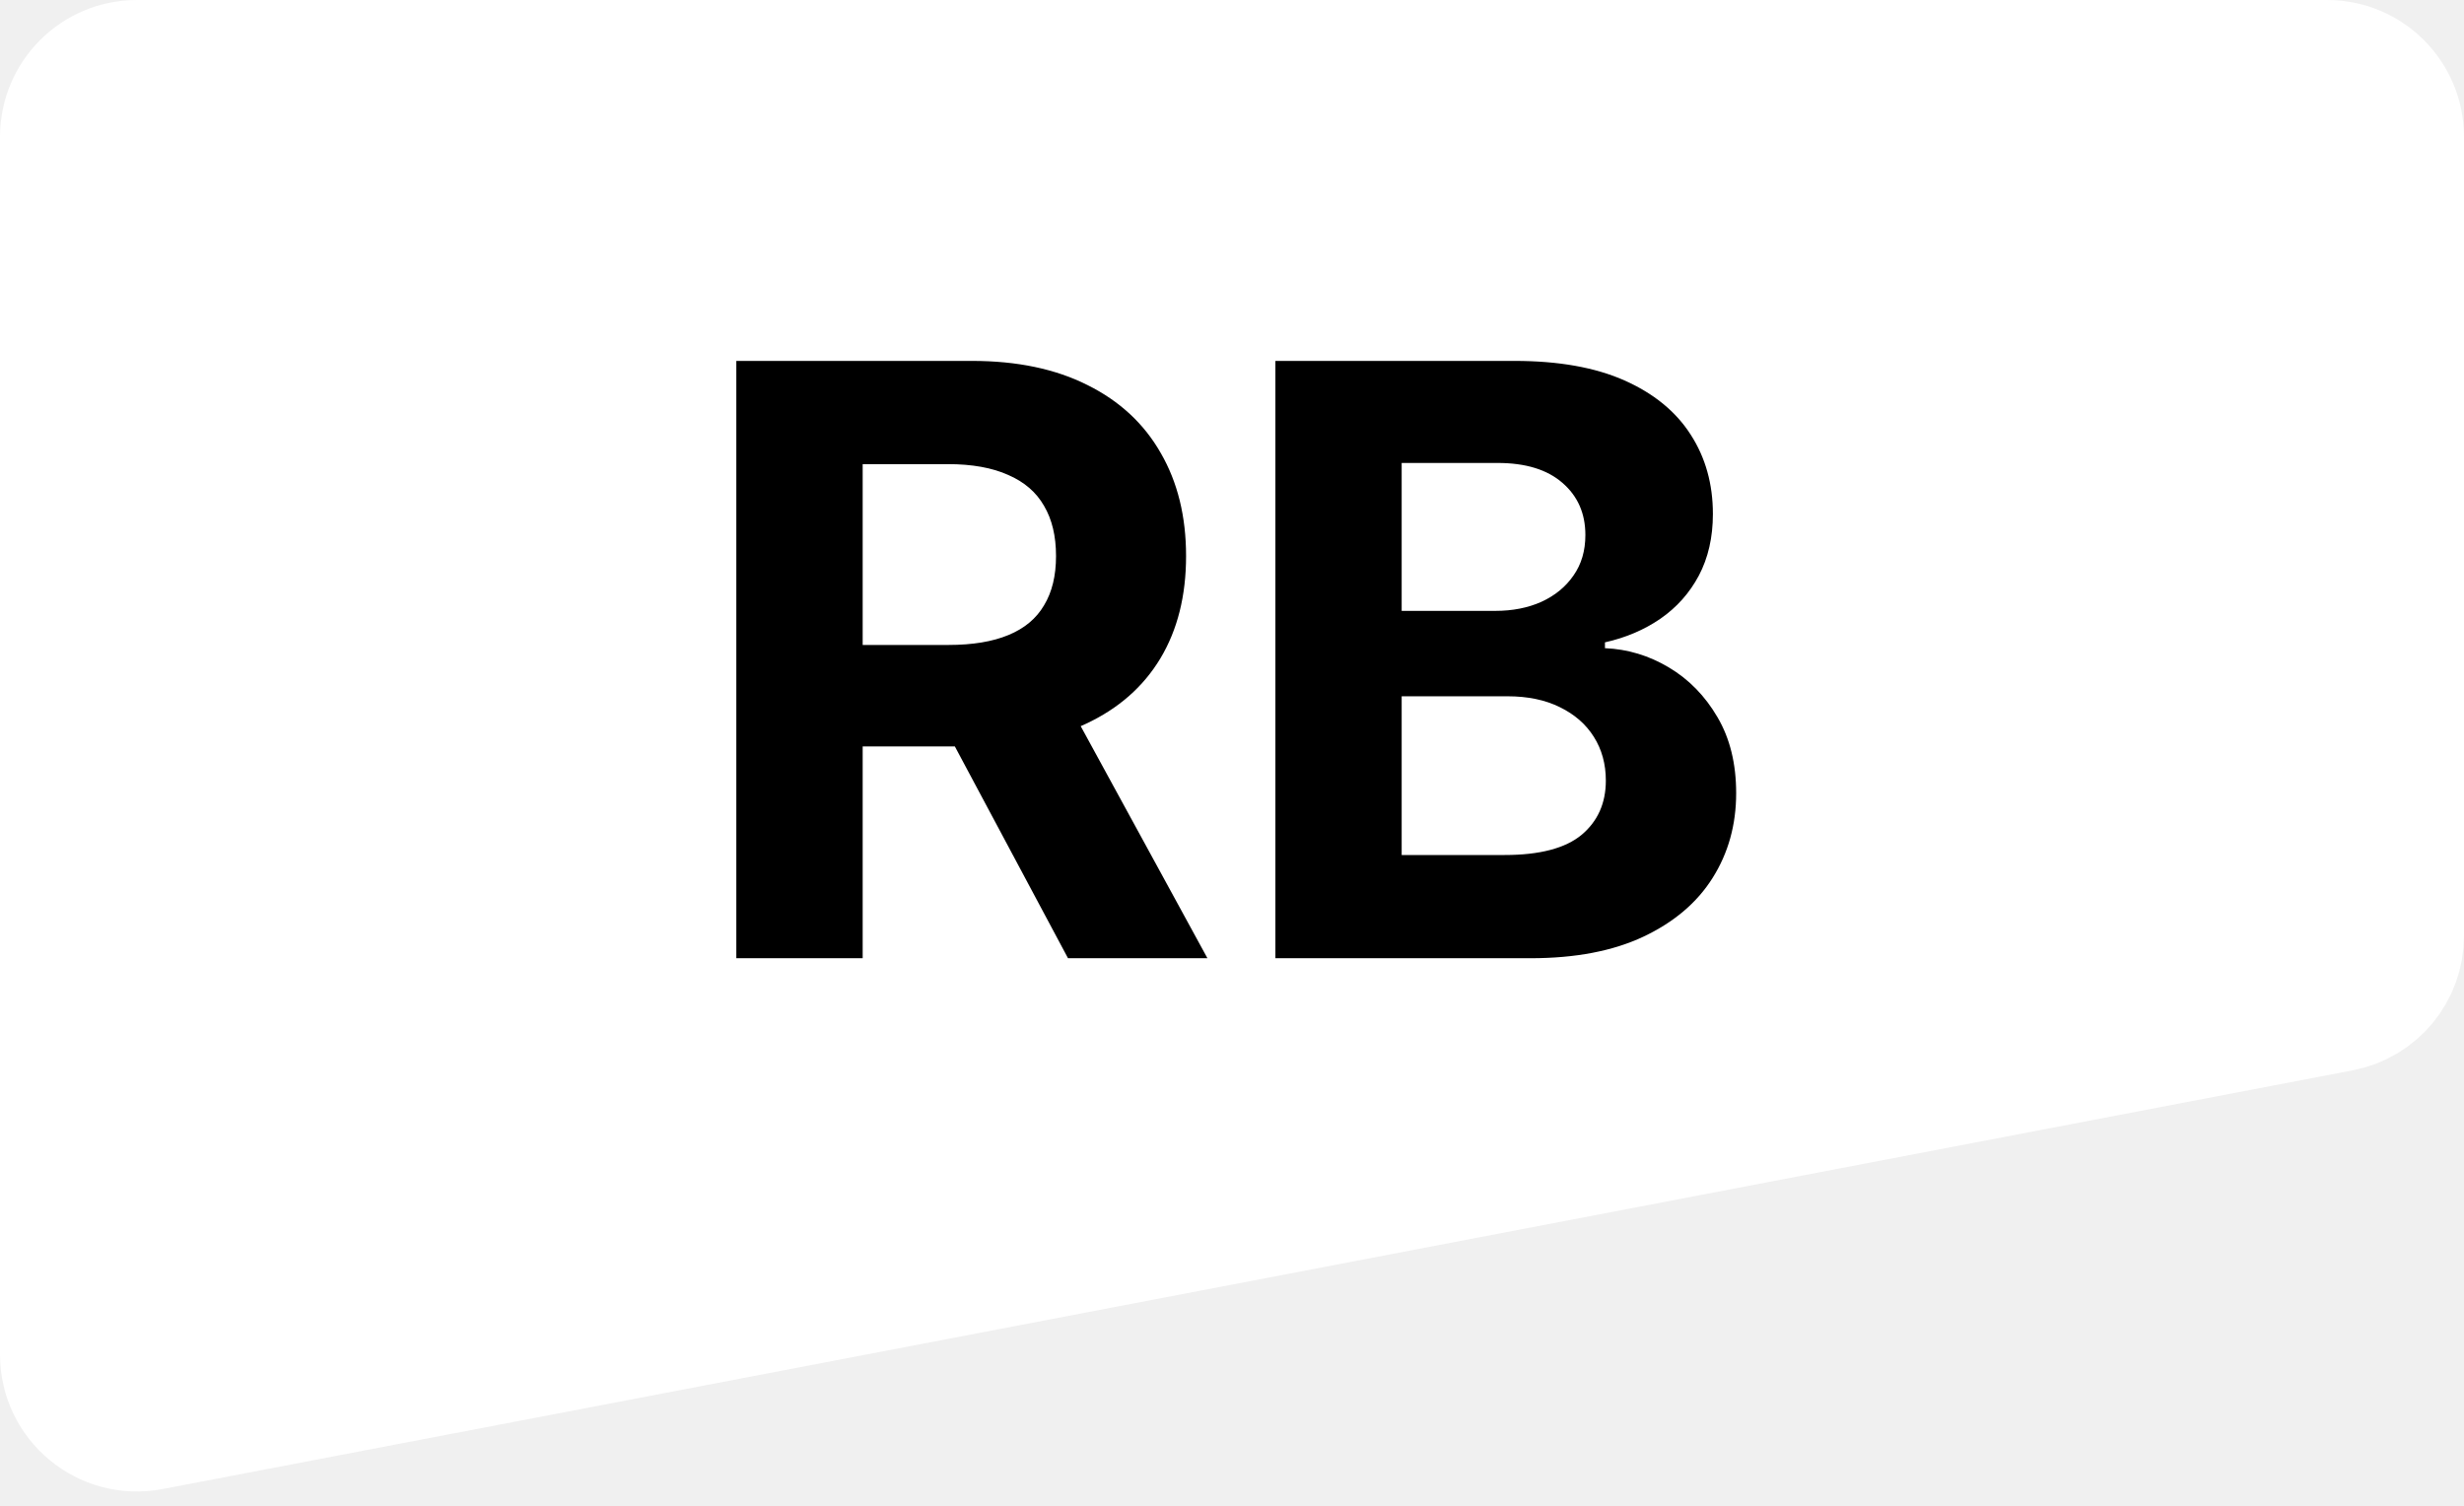
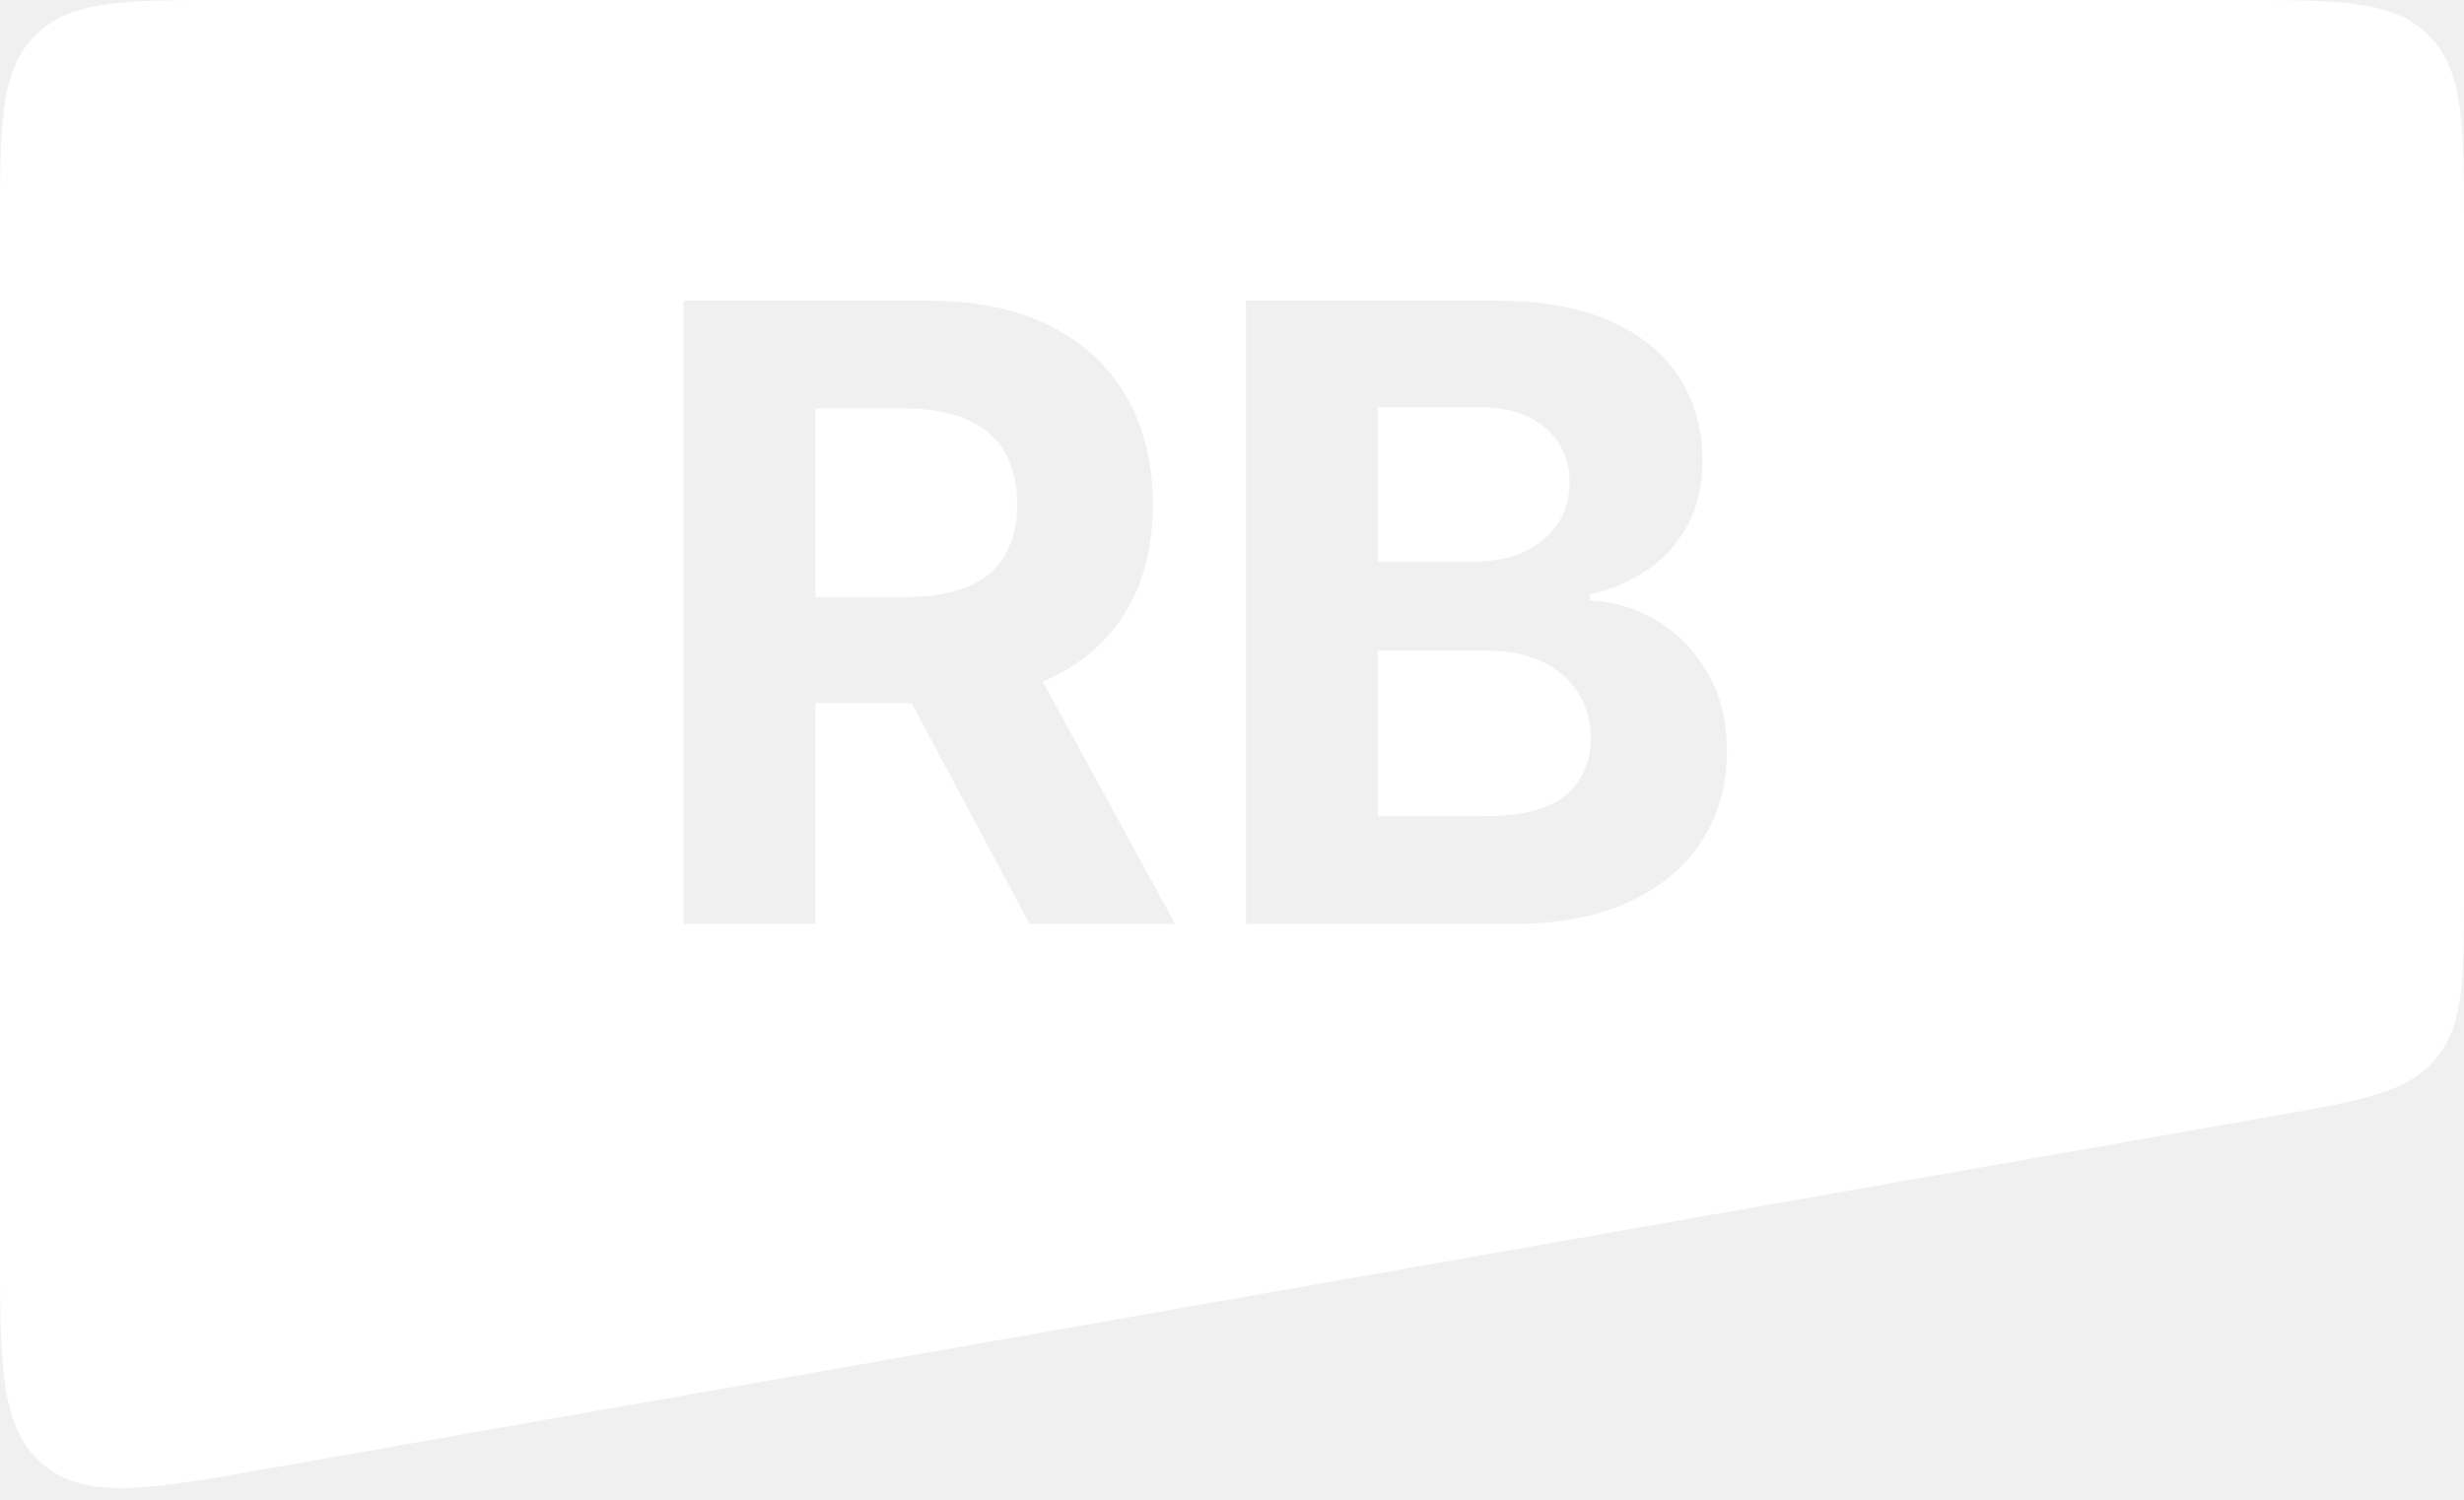
- <svg xmlns="http://www.w3.org/2000/svg" width="36" height="22" viewBox="0 0 36 22" fill="none">
-   <path d="M34 1H2C1.448 1 1 1.448 1 2V19.791C1 20.418 1.571 20.891 2.188 20.773L34.188 14.655C34.659 14.565 35 14.153 35 13.673V2C35 1.448 34.552 1 34 1Z" fill="white" stroke="white" stroke-width="2" />
-   <path d="M10.758 14V5.273H14.202C14.861 5.273 15.423 5.391 15.889 5.626C16.358 5.859 16.715 6.19 16.959 6.619C17.206 7.045 17.329 7.547 17.329 8.124C17.329 8.703 17.204 9.202 16.954 9.619C16.704 10.034 16.342 10.352 15.868 10.574C15.396 10.796 14.825 10.906 14.155 10.906H11.849V9.423H13.857C14.209 9.423 14.501 9.375 14.734 9.278C14.967 9.182 15.141 9.037 15.254 8.844C15.371 8.651 15.429 8.411 15.429 8.124C15.429 7.834 15.371 7.589 15.254 7.391C15.141 7.192 14.966 7.041 14.73 6.939C14.497 6.834 14.203 6.781 13.848 6.781H12.604V14H10.758ZM15.472 10.028L17.641 14H15.604L13.482 10.028H15.472ZM18.634 14V5.273H22.128C22.77 5.273 23.305 5.368 23.734 5.558C24.163 5.749 24.486 6.013 24.702 6.351C24.918 6.686 25.026 7.072 25.026 7.51C25.026 7.851 24.957 8.151 24.821 8.409C24.685 8.665 24.497 8.875 24.259 9.04C24.023 9.202 23.753 9.317 23.449 9.385V9.47C23.781 9.484 24.092 9.578 24.382 9.751C24.675 9.925 24.912 10.168 25.094 10.48C25.276 10.79 25.366 11.159 25.366 11.588C25.366 12.051 25.251 12.464 25.021 12.828C24.794 13.189 24.457 13.474 24.011 13.685C23.565 13.895 23.016 14 22.362 14H18.634ZM20.479 12.492H21.983C22.497 12.492 22.872 12.393 23.108 12.197C23.344 11.999 23.462 11.734 23.462 11.405C23.462 11.163 23.403 10.95 23.287 10.766C23.171 10.581 23.004 10.436 22.788 10.331C22.575 10.226 22.321 10.173 22.026 10.173H20.479V12.492ZM20.479 8.925H21.847C22.099 8.925 22.324 8.881 22.52 8.793C22.719 8.702 22.875 8.574 22.989 8.409C23.105 8.244 23.163 8.047 23.163 7.817C23.163 7.501 23.051 7.247 22.827 7.054C22.605 6.861 22.29 6.764 21.881 6.764H20.479V8.925Z" fill="black" />
+ <svg xmlns="http://www.w3.org/2000/svg" width="92" height="56" viewBox="0 0 92 56" fill="none">
+   <path d="M83.5 3.68084e-08C85.371 3.68084e-08 86.826 -0.001 87.956 0.151C89.101 0.305 89.987 0.624 90.682 1.318C91.376 2.012 91.695 2.899 91.849 4.044C92.001 5.174 92 6.629 92 8.5V33.284C92 34.876 92.001 36.116 91.879 37.096C91.755 38.089 91.5 38.876 90.946 39.535C90.393 40.195 89.662 40.582 88.705 40.876C87.761 41.166 86.54 41.38 84.972 41.655L9.972 54.842C7.81 55.222 6.137 55.518 4.826 55.56C3.502 55.604 2.455 55.394 1.606 54.682C0.758 53.969 0.37 52.975 0.184 51.663C-0.001 50.365 1.49599e-07 48.665 1.53769e-07 46.471V8.5C1.53756e-07 6.629 -0.001 5.174 0.151 4.044C0.305 2.899 0.624 2.012 1.318 1.318C2.012 0.624 2.899 0.305 4.044 0.151C5.174 -0.001 6.629 3.67702e-08 8.5 3.68084e-08H83.5ZM25.523 11.227V34.5H30.443V26.25H34.035L38.443 34.5H43.875L38.937 25.458C39.008 25.427 39.078 25.396 39.148 25.363C40.413 24.772 41.379 23.924 42.046 22.818C42.712 21.705 43.046 20.375 43.046 18.829C43.046 17.291 42.716 15.955 42.057 14.818C41.405 13.674 40.454 12.792 39.204 12.171C37.962 11.542 36.462 11.227 34.704 11.227H25.523ZM46.523 11.227V34.5H56.466C58.208 34.5 59.674 34.22 60.863 33.659C62.053 33.099 62.951 32.337 63.557 31.375C64.17 30.405 64.478 29.303 64.478 28.068C64.478 26.924 64.235 25.939 63.75 25.113C63.265 24.28 62.633 23.633 61.852 23.171C61.08 22.709 60.25 22.459 59.363 22.421V22.193C60.174 22.012 60.894 21.704 61.523 21.273C62.159 20.833 62.659 20.273 63.023 19.591C63.386 18.901 63.568 18.102 63.568 17.193C63.568 16.027 63.28 14.996 62.704 14.102C62.128 13.201 61.269 12.496 60.125 11.988C58.981 11.481 57.553 11.227 55.841 11.227H46.523ZM55.568 24.296C56.356 24.296 57.034 24.436 57.602 24.716C58.178 24.996 58.621 25.383 58.932 25.875C59.242 26.367 59.397 26.935 59.398 27.579C59.398 28.458 59.083 29.163 58.454 29.693C57.825 30.216 56.825 30.477 55.454 30.477H51.443V24.296H55.568ZM33.762 15.25C34.709 15.25 35.492 15.391 36.113 15.671C36.742 15.944 37.209 16.345 37.512 16.875C37.822 17.405 37.977 18.057 37.977 18.829C37.977 19.594 37.822 20.235 37.512 20.75C37.209 21.265 36.746 21.652 36.125 21.909C35.504 22.167 34.724 22.296 33.784 22.296H30.443V15.25H33.762ZM55.182 15.204C56.273 15.204 57.113 15.463 57.704 15.977C58.303 16.493 58.602 17.171 58.602 18.012C58.602 18.625 58.447 19.152 58.137 19.591C57.834 20.03 57.417 20.371 56.887 20.613C56.364 20.848 55.765 20.966 55.091 20.966H51.443V15.204H55.182Z" fill="white" />
</svg>
